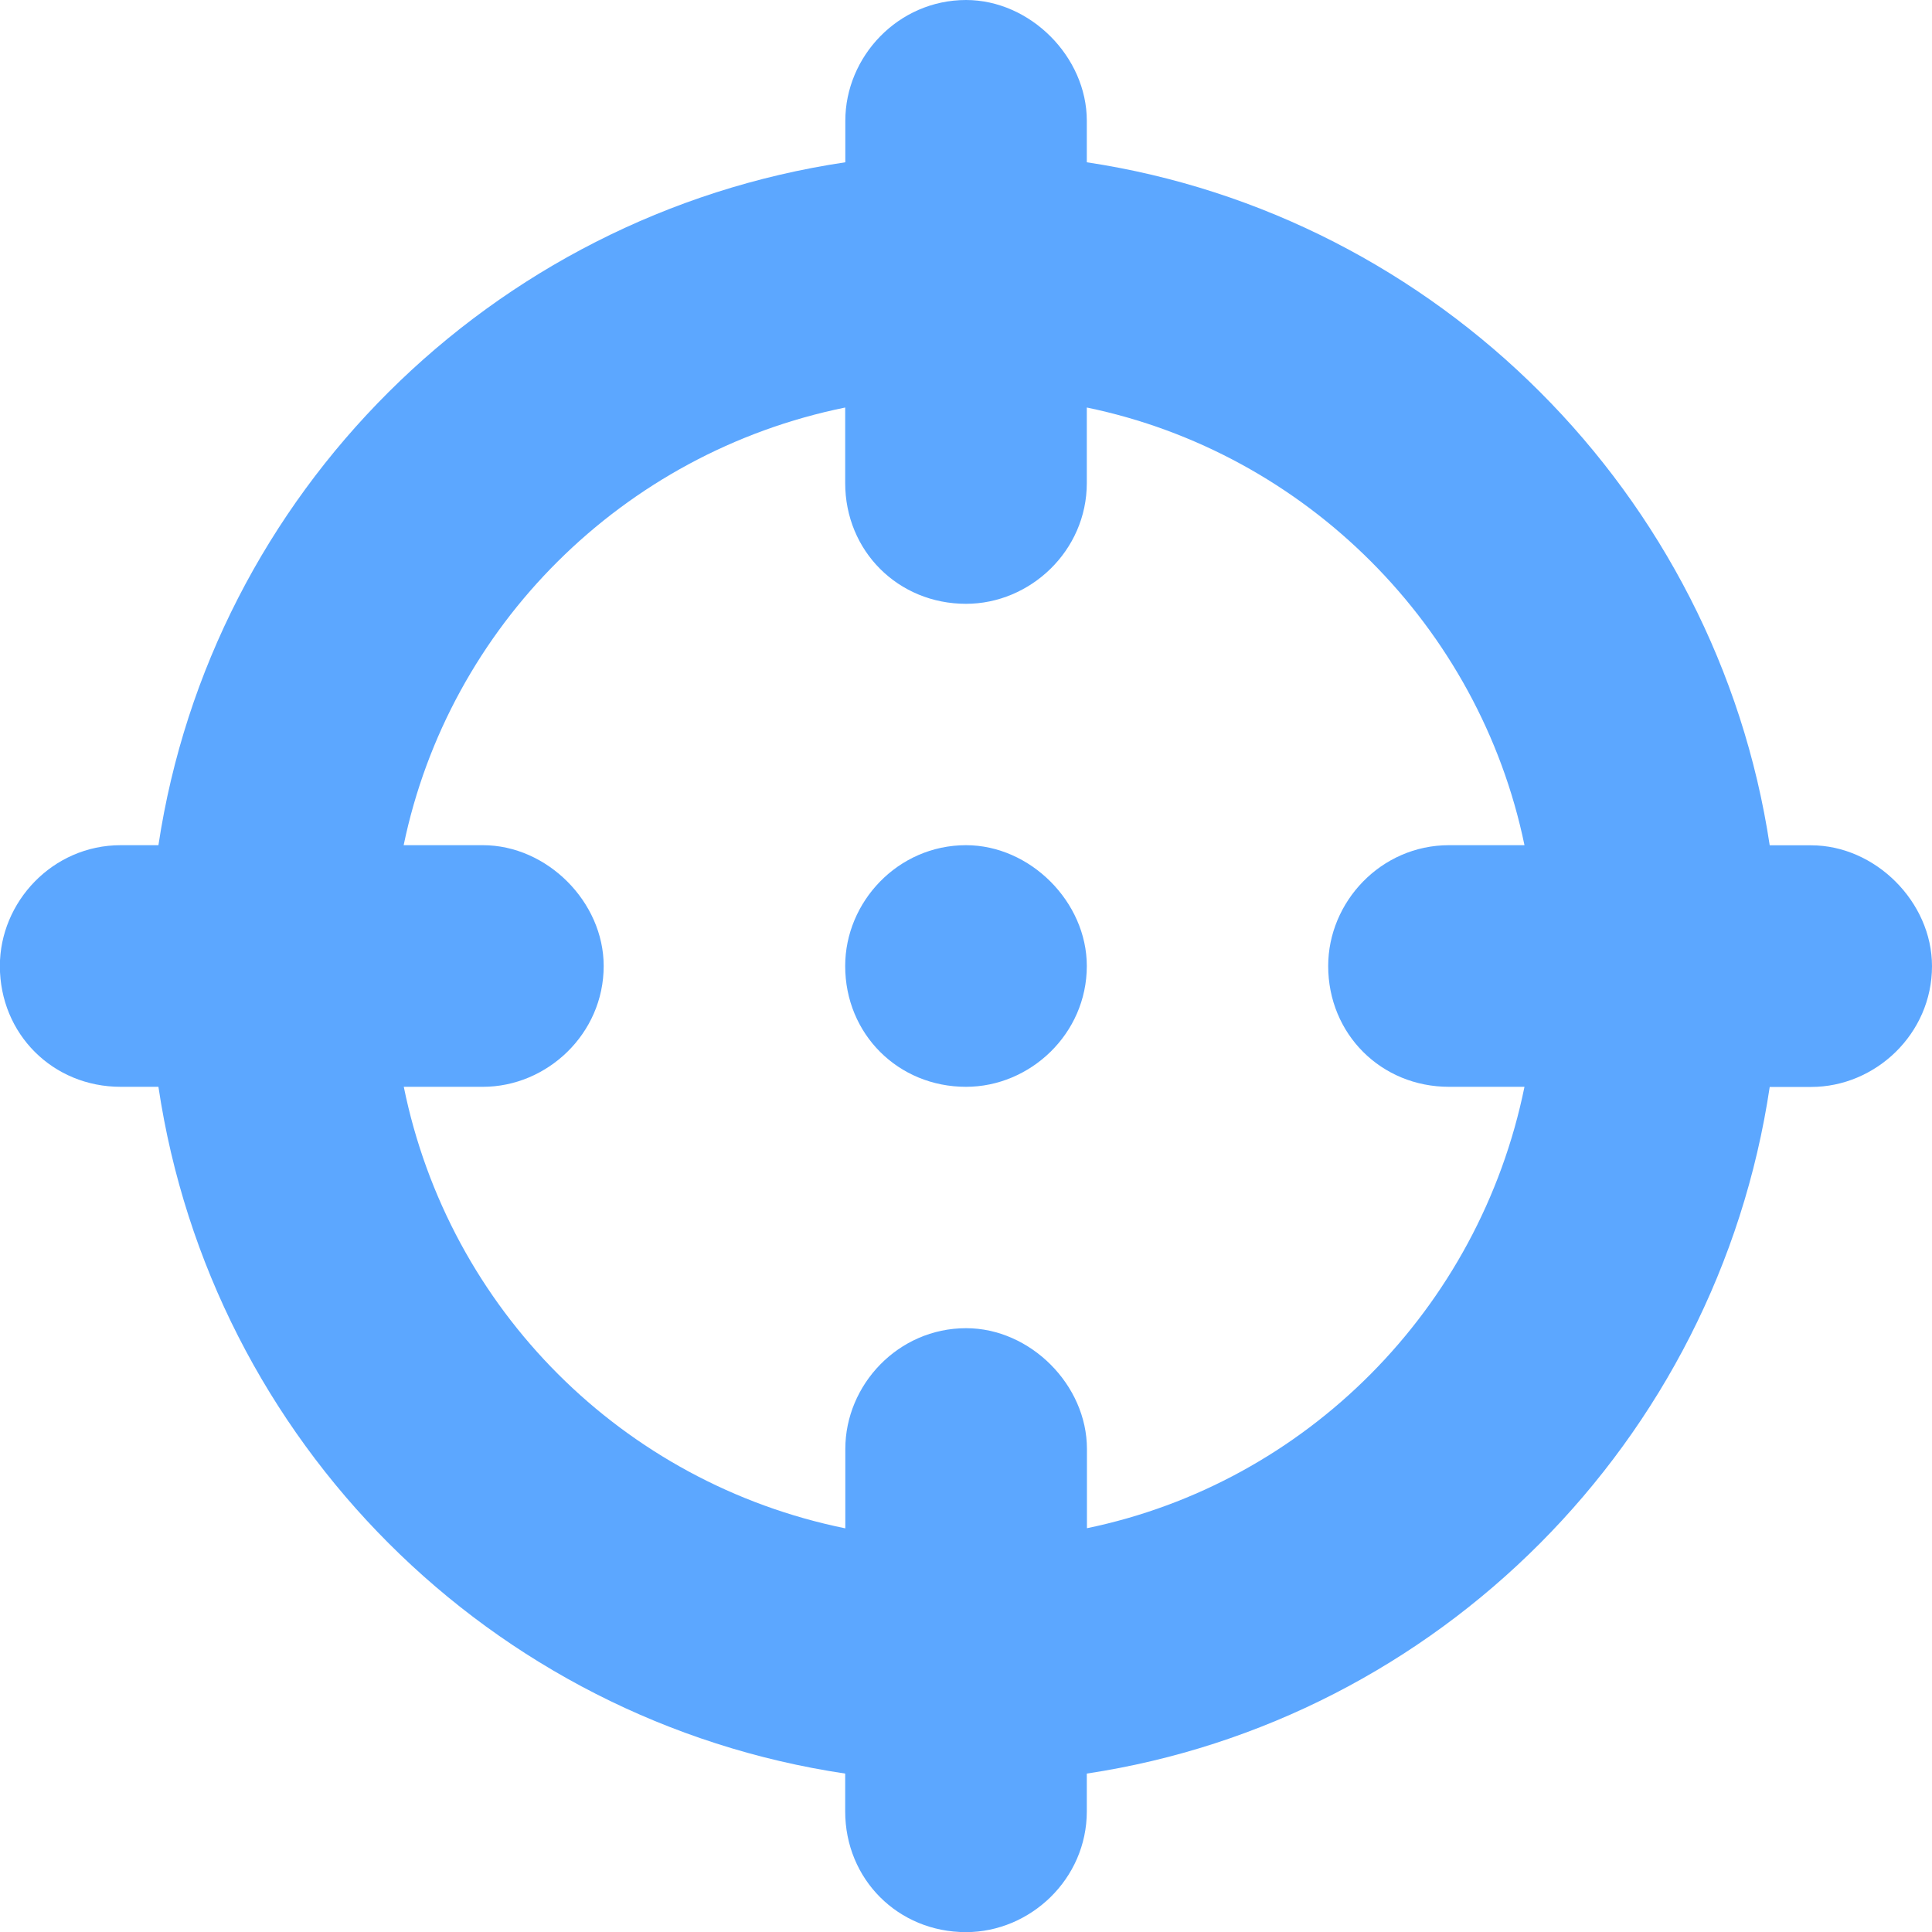
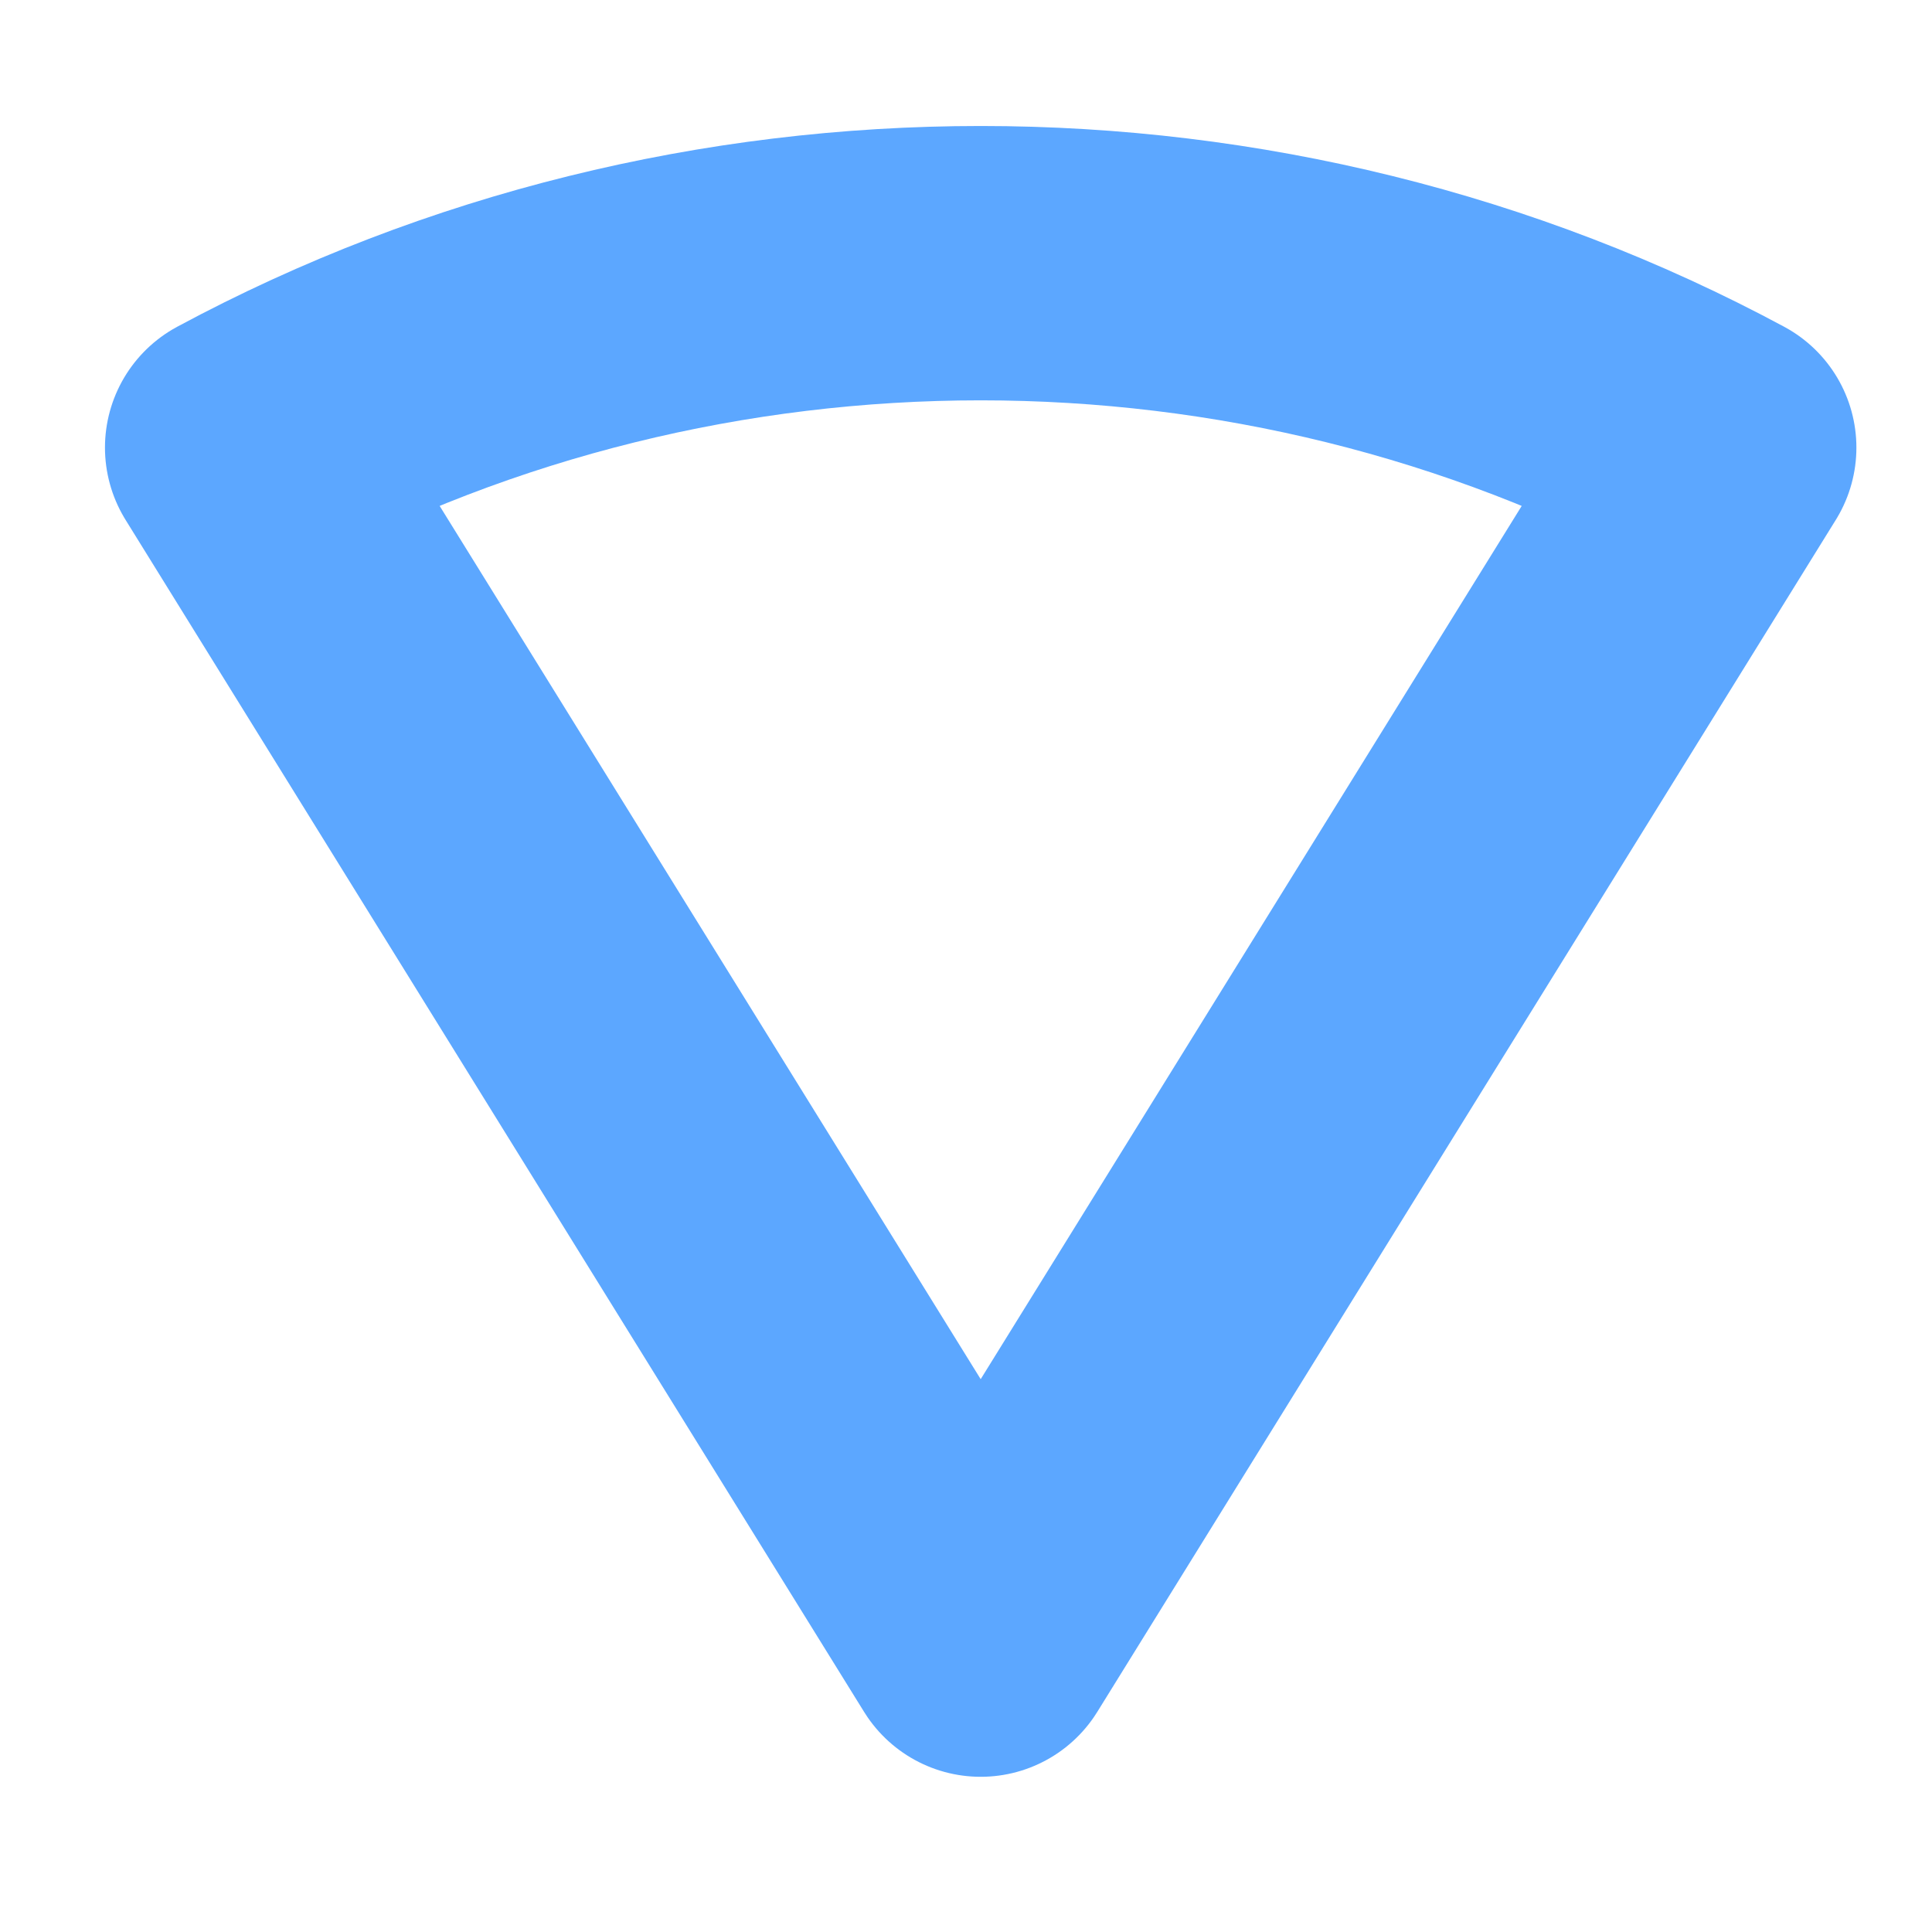
<svg xmlns="http://www.w3.org/2000/svg" width="15" height="15" viewBox="0 0 15 15" fill="none" version="1.1" id="svg4">
  <defs id="defs8" />
-   <path d="m 7.5,0 c 0.498,0 0.938,0.44 0.938,0.938 V 1.26 C 11.162,1.67 13.33,3.838 13.74,6.563 h 0.322 c 0.498,0 0.938,0.44 0.938,0.938 0,0.527 -0.44,0.938 -0.938,0.938 H 13.74 C 13.33,11.191 11.162,13.359 8.438,13.77 v 0.293 c 0,0.527 -0.44,0.938 -0.938,0.938 -0.527,0 -0.938,-0.41 -0.938,-0.938 v -0.293 C 3.809,13.359 1.641,11.191 1.23,8.438 h -0.293 c -0.527,0 -0.938,-0.41 -0.938,-0.938 0,-0.498 0.41,-0.938 0.938,-0.938 h 0.293 C 1.641,3.838 3.809,1.67 6.563,1.26 V 0.938 c 0,-0.498 0.41,-0.938 0.938,-0.938 z m -4.365,8.438 c 0.351,1.728 1.699,3.076 3.428,3.428 V 11.25 c 0,-0.498 0.41,-0.938 0.938,-0.938 0.498,0 0.938,0.44 0.938,0.938 v 0.615 C 10.137,11.514 11.484,10.166 11.836,8.438 H 11.25 c -0.527,0 -0.938,-0.41 -0.938,-0.938 0,-0.498 0.41,-0.938 0.938,-0.938 h 0.586 c -0.351,-1.699 -1.699,-3.047 -3.398,-3.398 v 0.586 c 0,0.527 -0.44,0.938 -0.938,0.938 -0.527,0 -0.938,-0.41 -0.938,-0.938 v -0.586 c -1.728,0.351 -3.076,1.699 -3.428,3.398 h 0.615 c 0.498,0 0.938,0.44 0.938,0.938 0,0.527 -0.44,0.938 -0.938,0.938 z m 4.365,0 c -0.527,0 -0.938,-0.41 -0.938,-0.938 0,-0.498 0.41,-0.938 0.938,-0.938 0.498,0 0.938,0.44 0.938,0.938 0,0.527 -0.44,0.938 -0.938,0.938 z" fill="#5ca7ff" id="path2" />
+   <path style="opacity:1;fill:none;stroke:#5ca7ff;stroke-width:2.13;stroke-linecap:round;stroke-linejoin:round;stroke-dasharray:none;stroke-opacity:1;stroke-dashoffset:0" id="path940" d="m 1.88,3.475 a 11.468,10.687 0 0 1 11.468,2e-7 L 7.614,12.73 Z" />
</svg>
